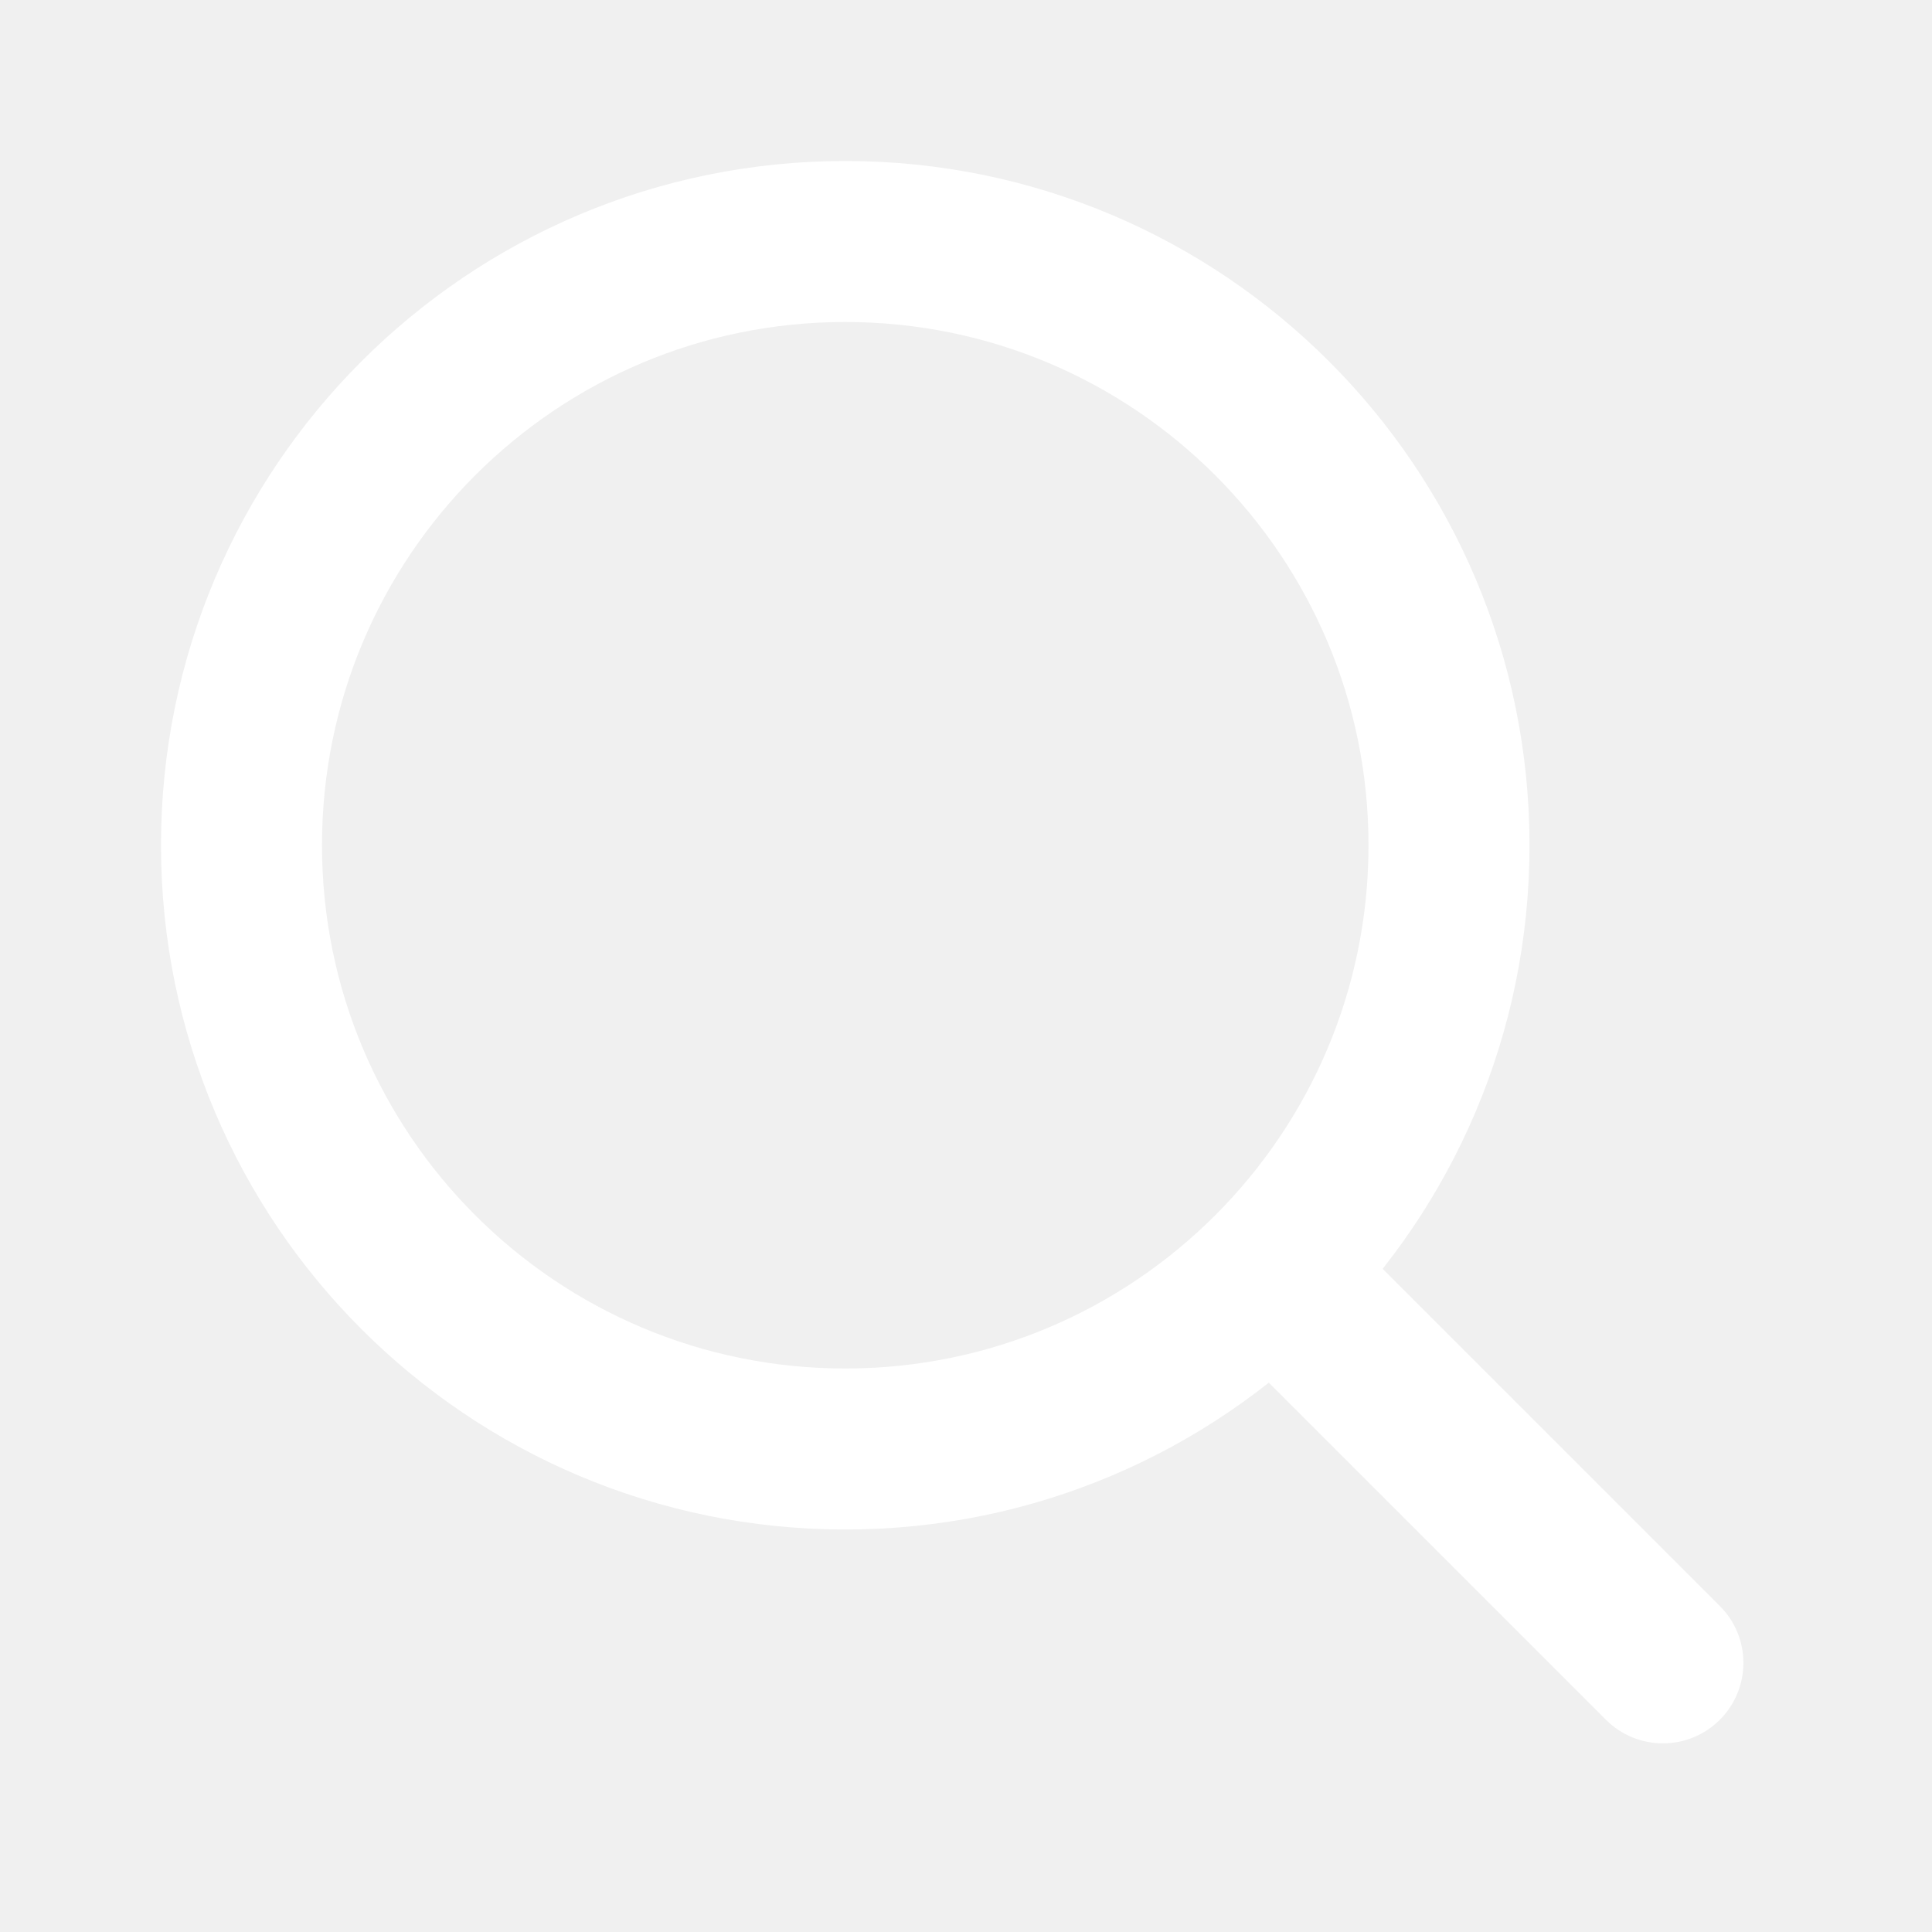
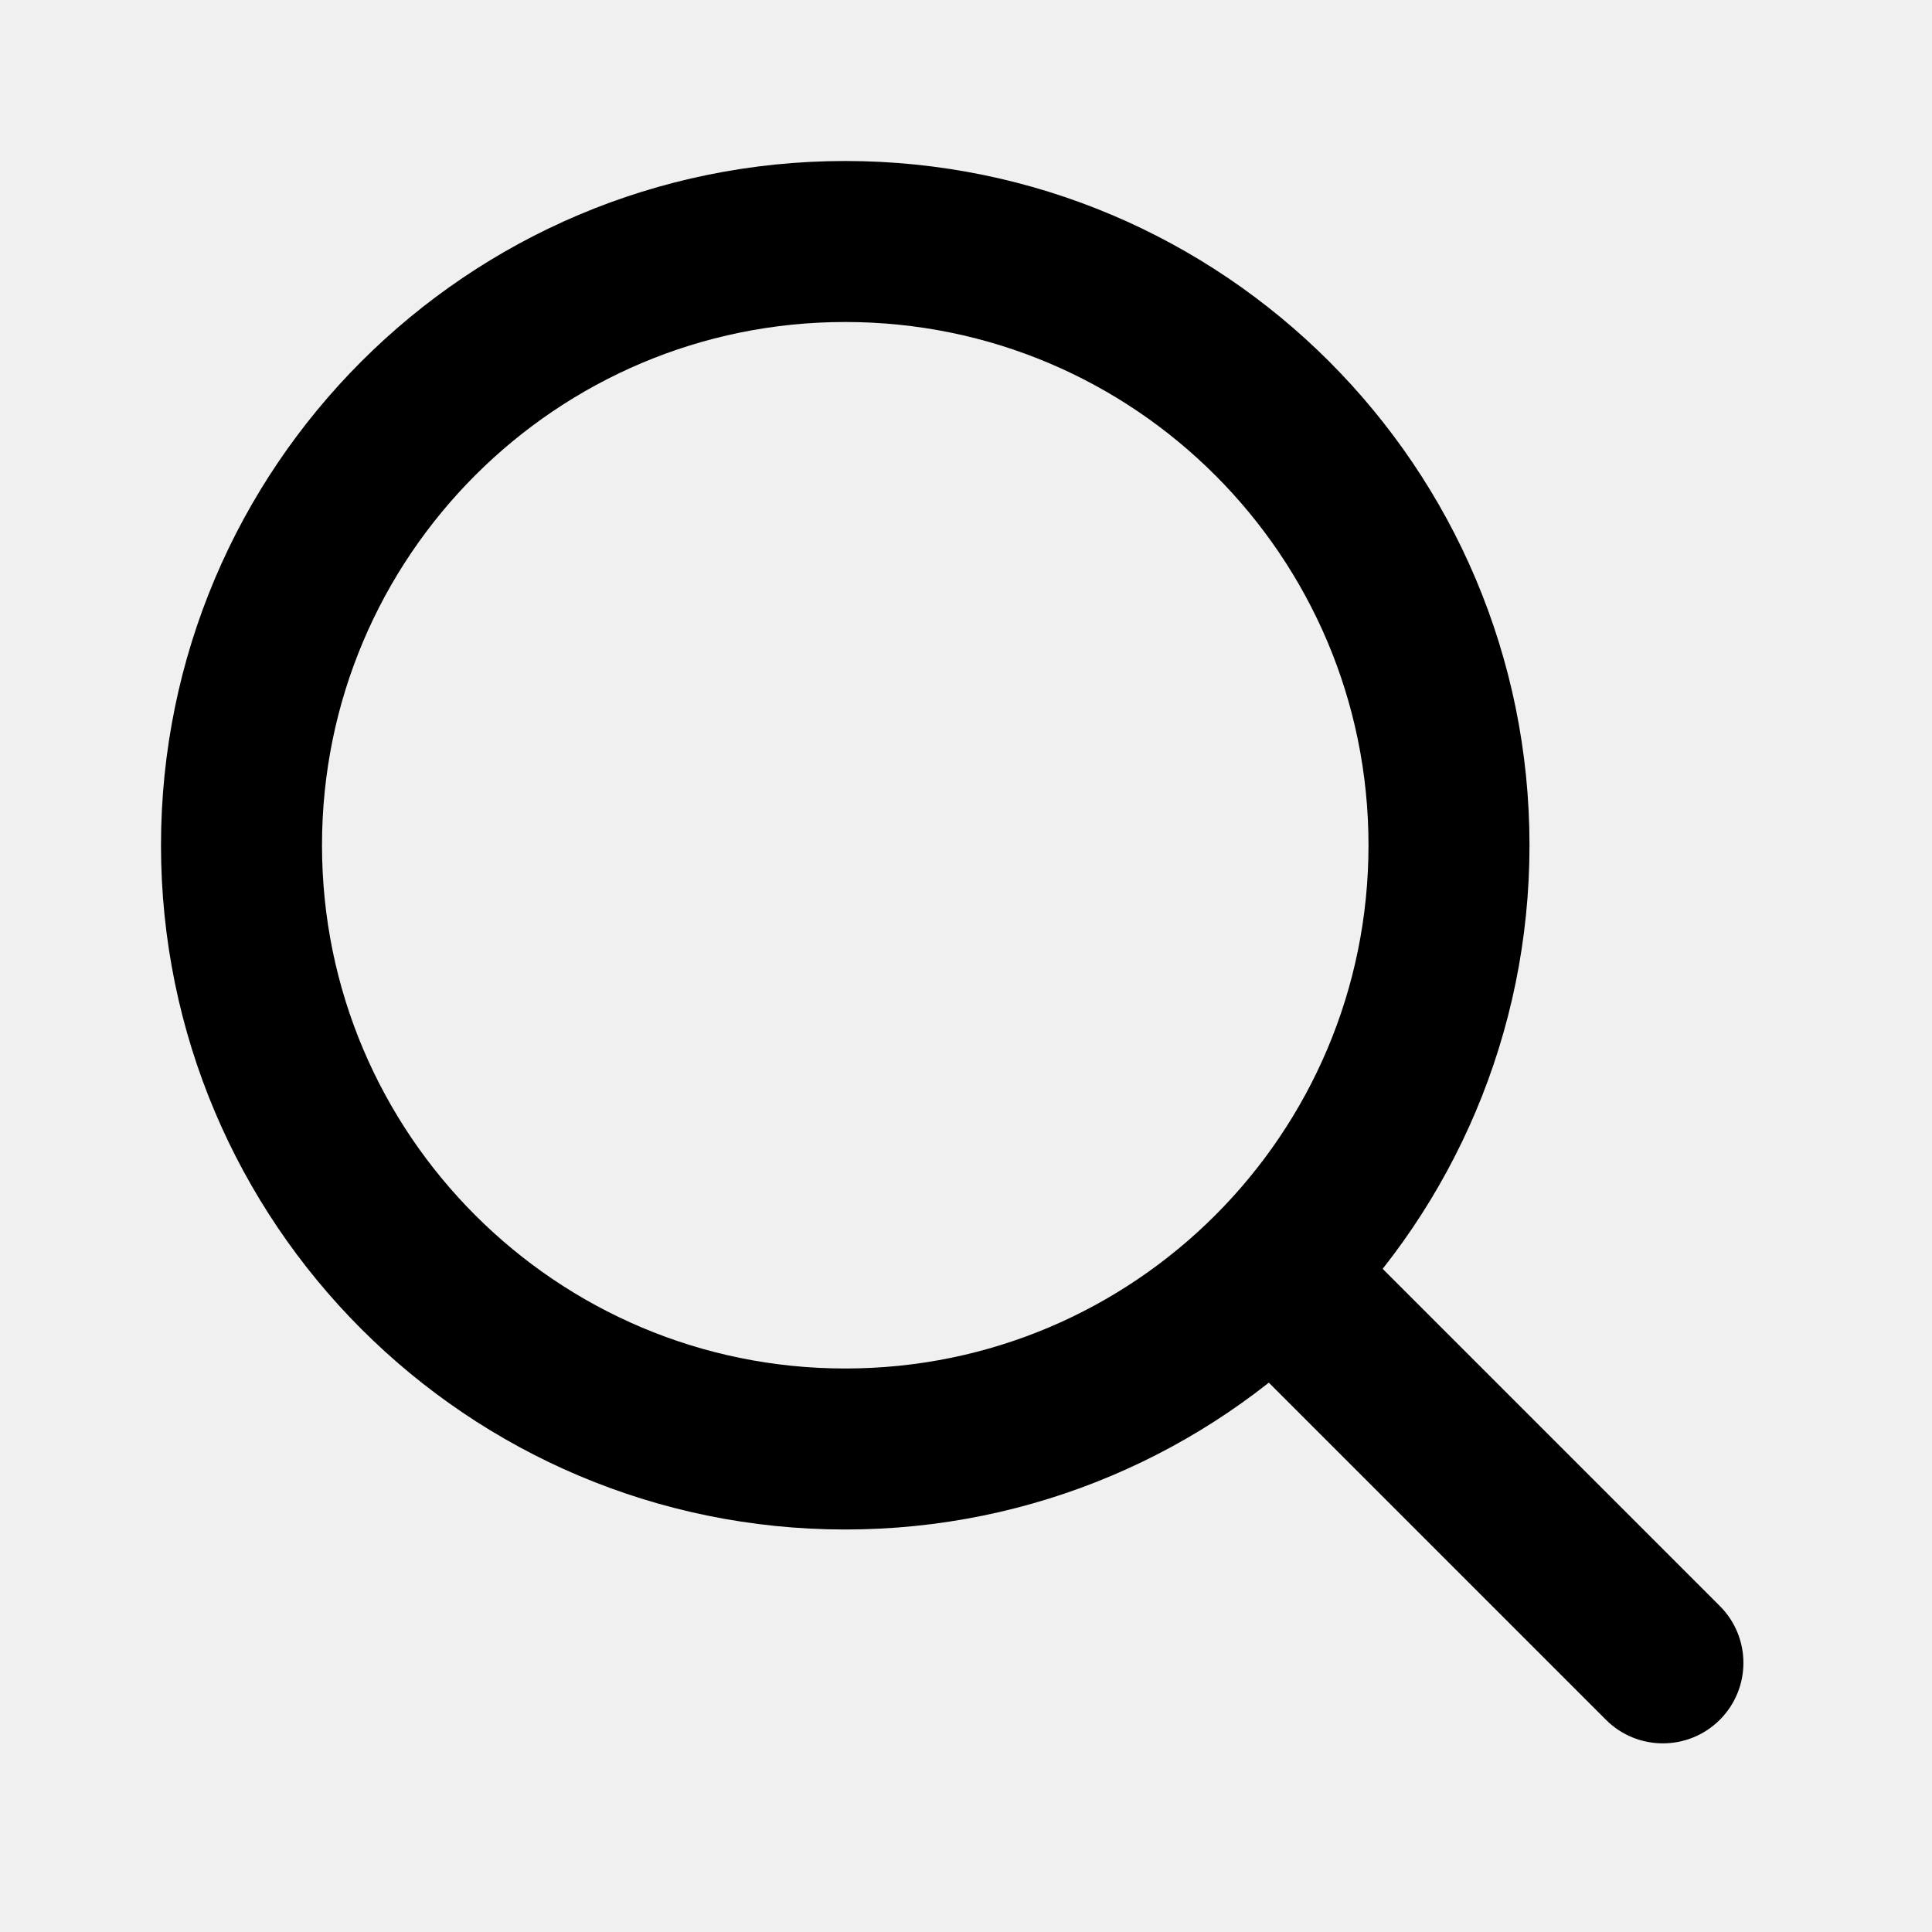
<svg xmlns="http://www.w3.org/2000/svg" width="24" height="24" viewBox="0 0 24 24" fill="none">
-   <path d="M15.707 17.121C15.317 16.731 15.317 16.098 15.707 15.707C16.098 15.316 16.731 15.316 17.121 15.707L21.364 19.95C21.755 20.34 21.755 20.973 21.364 21.364C20.973 21.754 20.34 21.754 19.95 21.364L15.707 17.121Z" fill="white" />
-   <circle cx="10.5" cy="10.5" r="7.5" stroke="white" stroke-width="2" />
+   <path d="M15.707 17.121C15.317 16.731 15.317 16.098 15.707 15.707C16.098 15.316 16.731 15.316 17.121 15.707L21.364 19.95C21.755 20.34 21.755 20.973 21.364 21.364C20.973 21.754 20.34 21.754 19.95 21.364L15.707 17.121Z" fill="currentColor" />
+   <circle cx="10.5" cy="10.5" r="7.5" stroke="currentColor" stroke-width="2" />
</svg>
